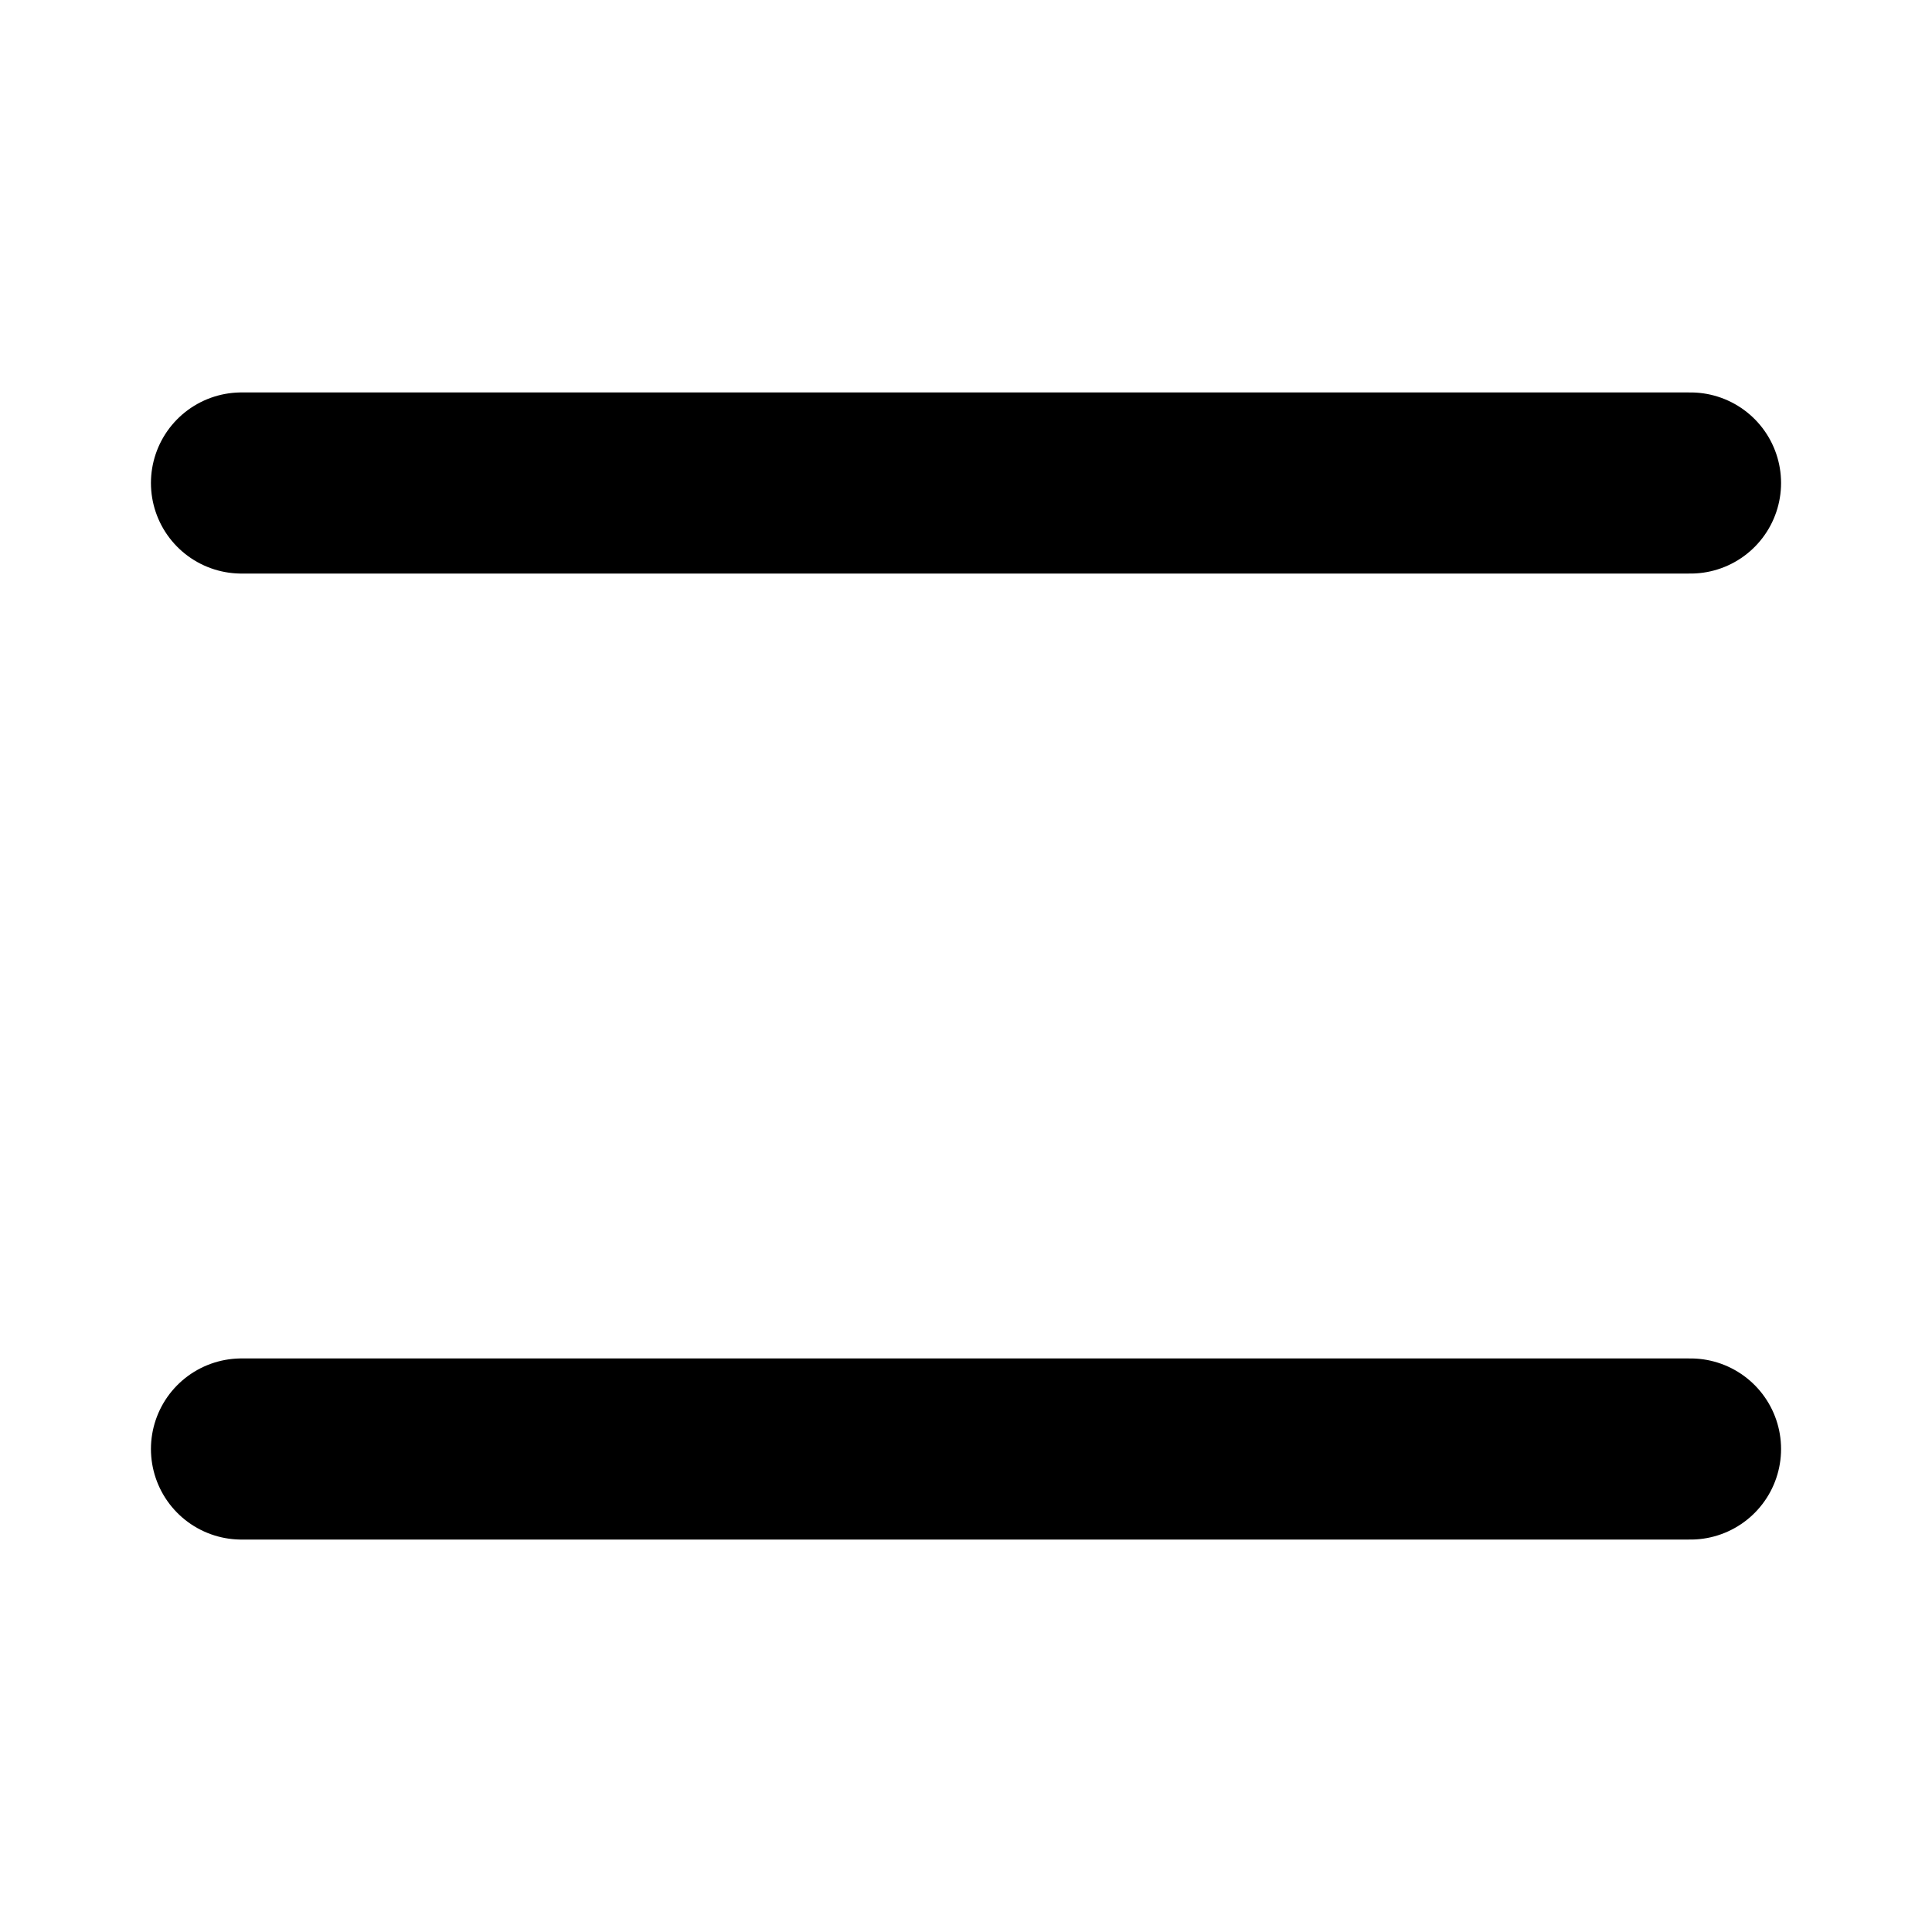
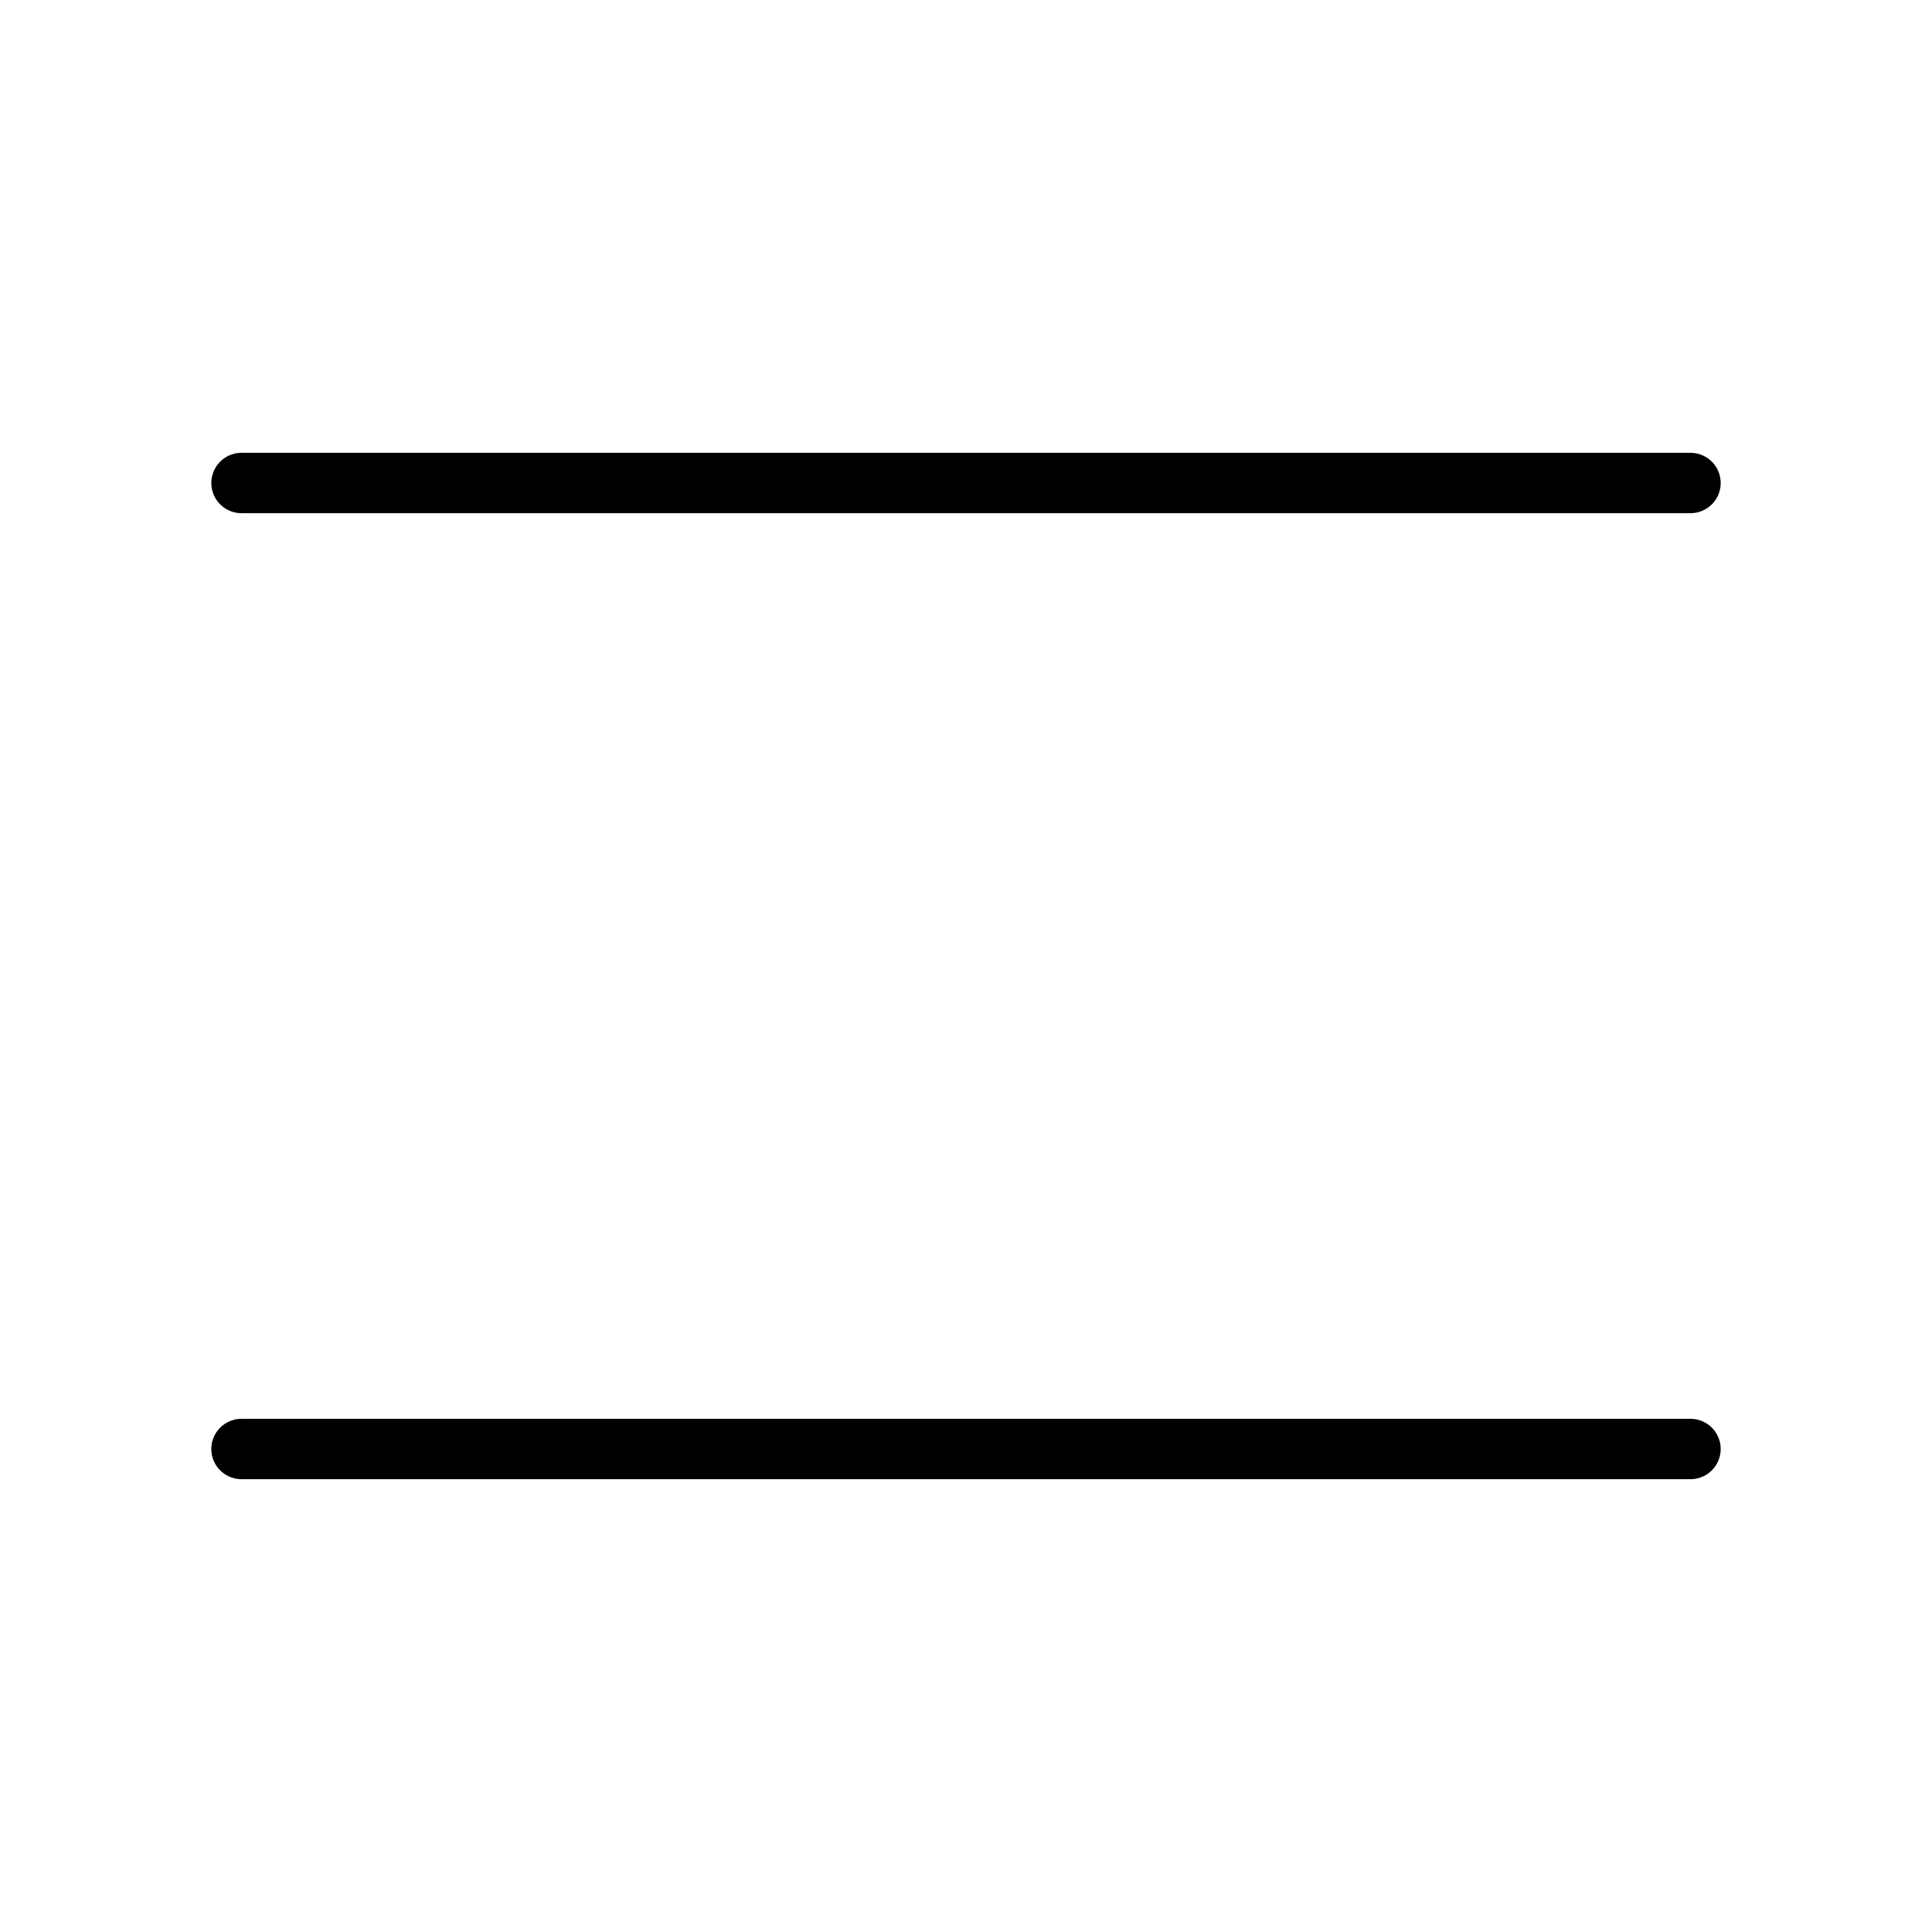
<svg xmlns="http://www.w3.org/2000/svg" width="32" height="32" viewBox="0 0 32 32" fill="none">
-   <path d="M4 8 H28" stroke="black" stroke-width="3" stroke-linecap="round" stroke-linejoin="round" />
-   <path d="M4 24 H28" stroke="black" stroke-width="3" stroke-linecap="round" stroke-linejoin="round" />
+   <path d="M4 8 H28" stroke="black" stroke-width="1" stroke-linecap="round" stroke-linejoin="round" />
+   <path d="M4 24 H28" stroke="black" stroke-width="1" stroke-linecap="round" stroke-linejoin="round" />
</svg>
